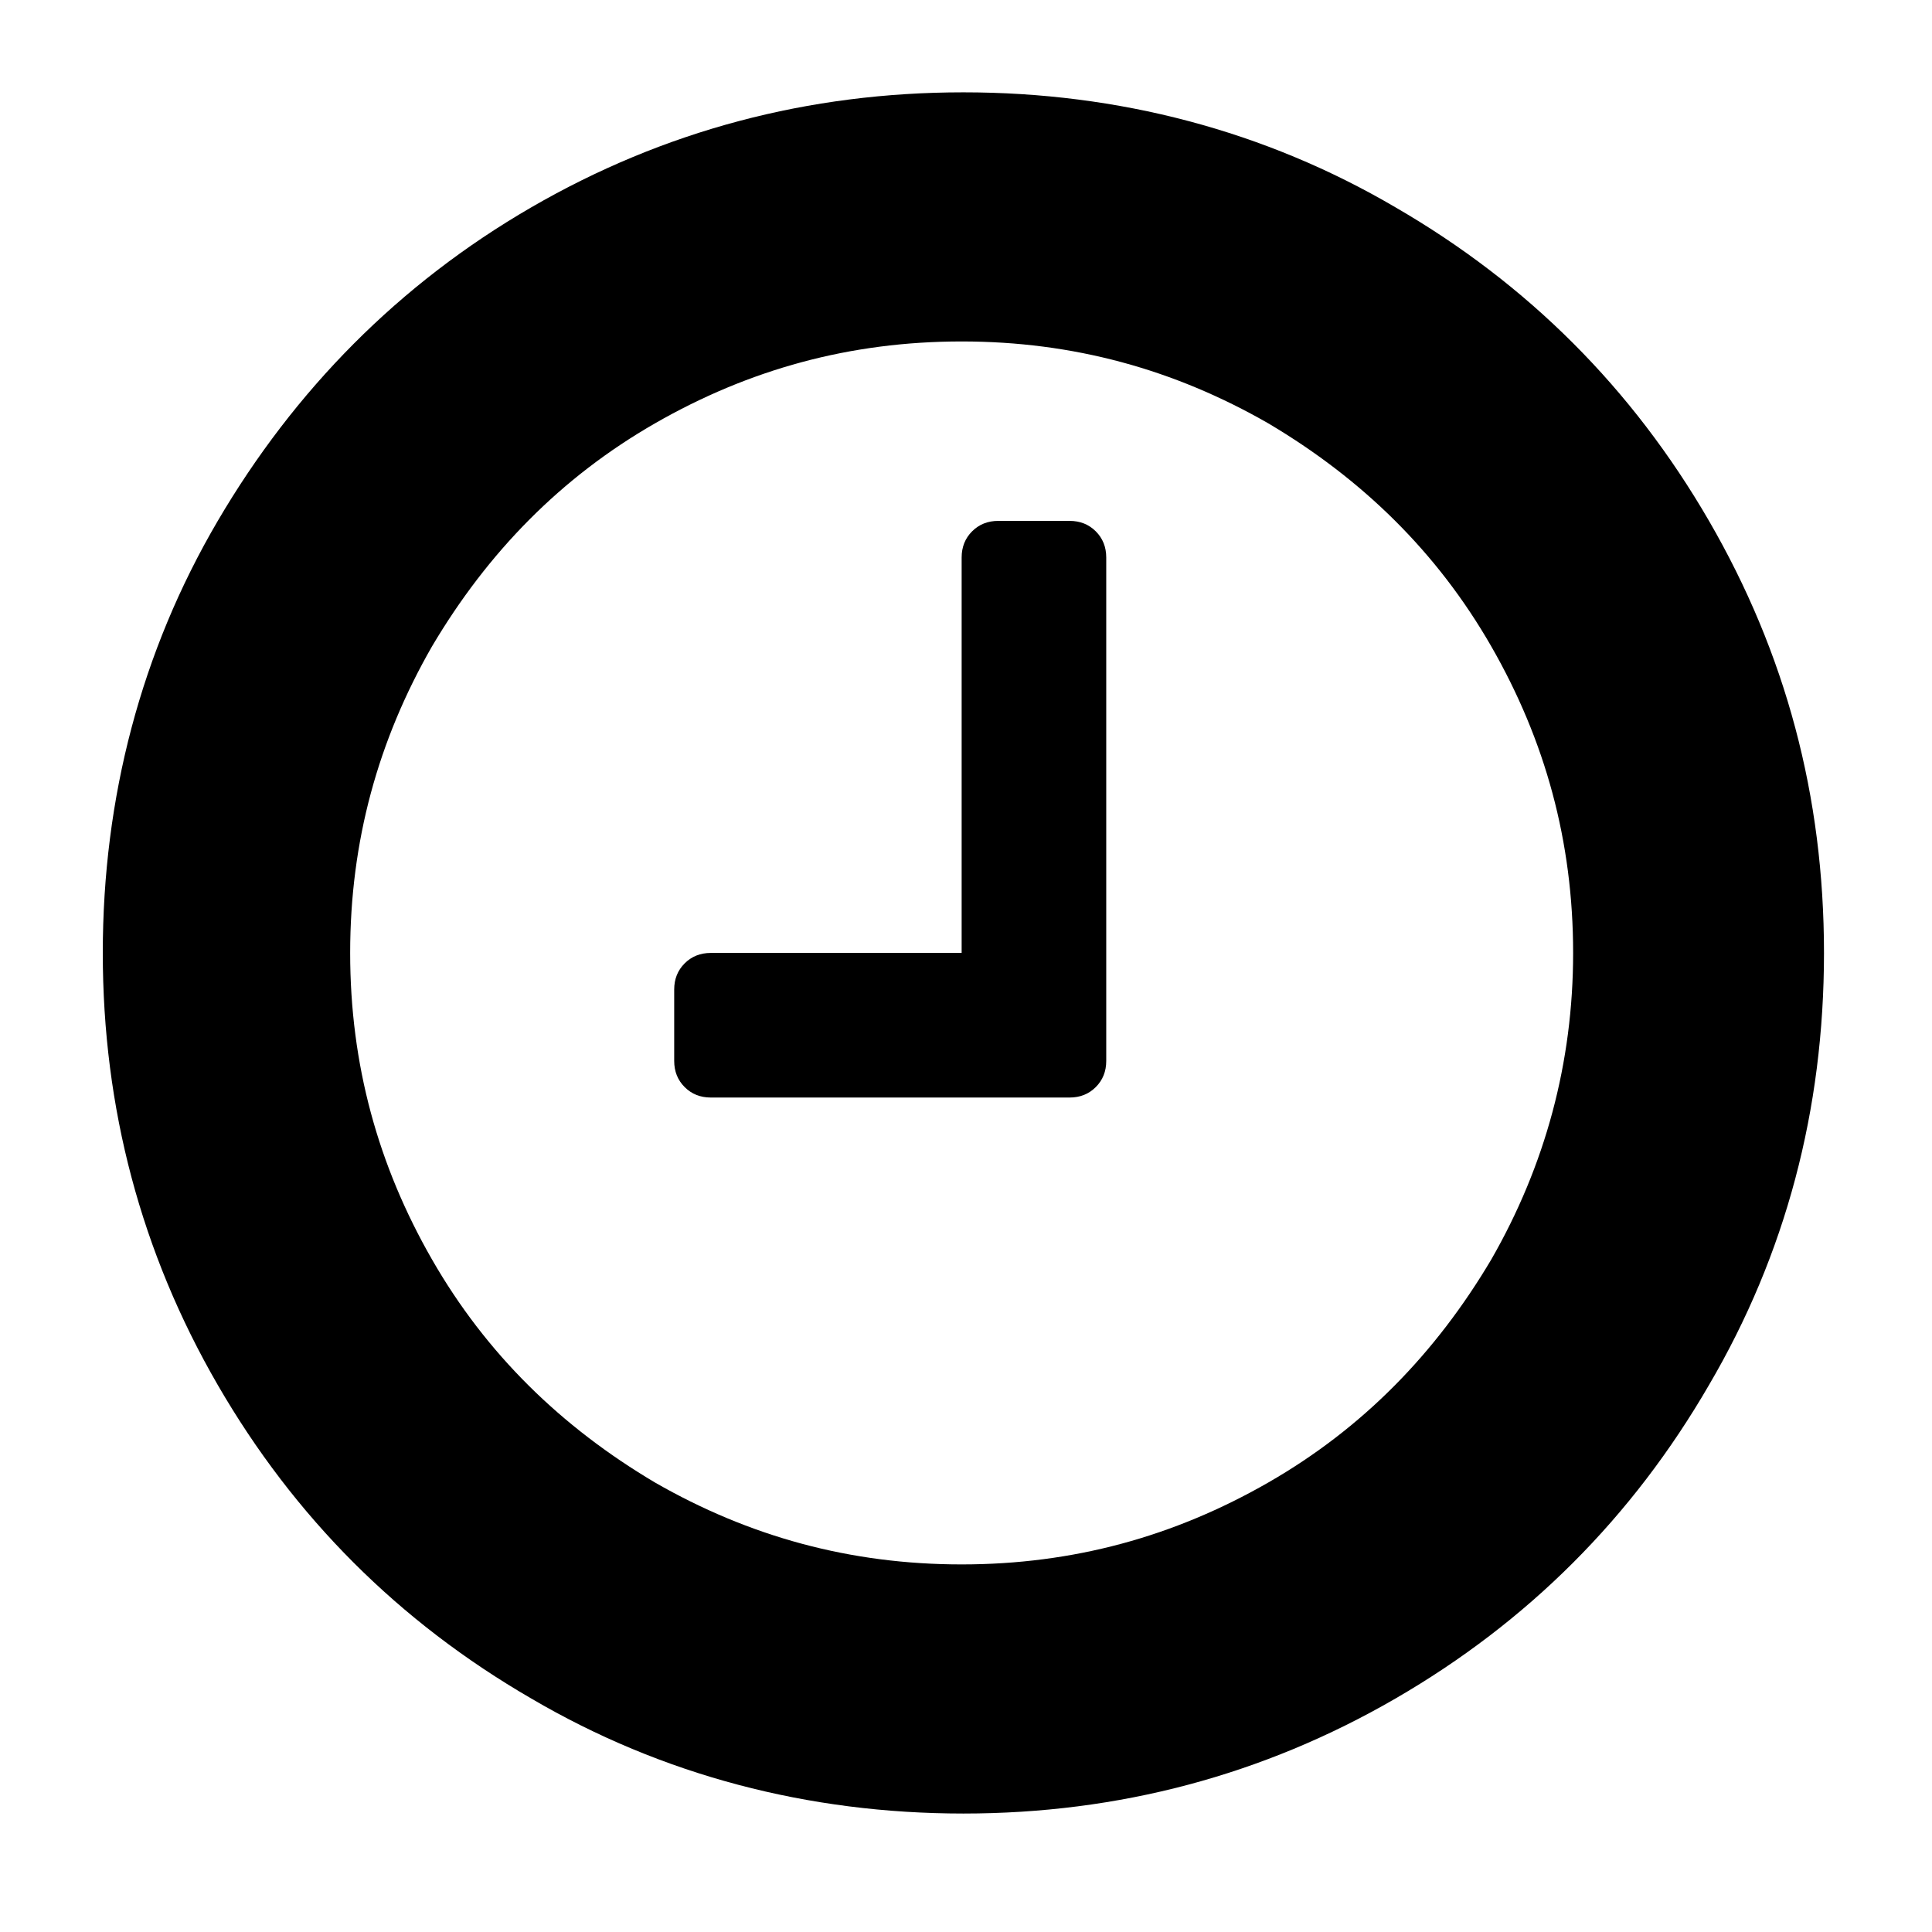
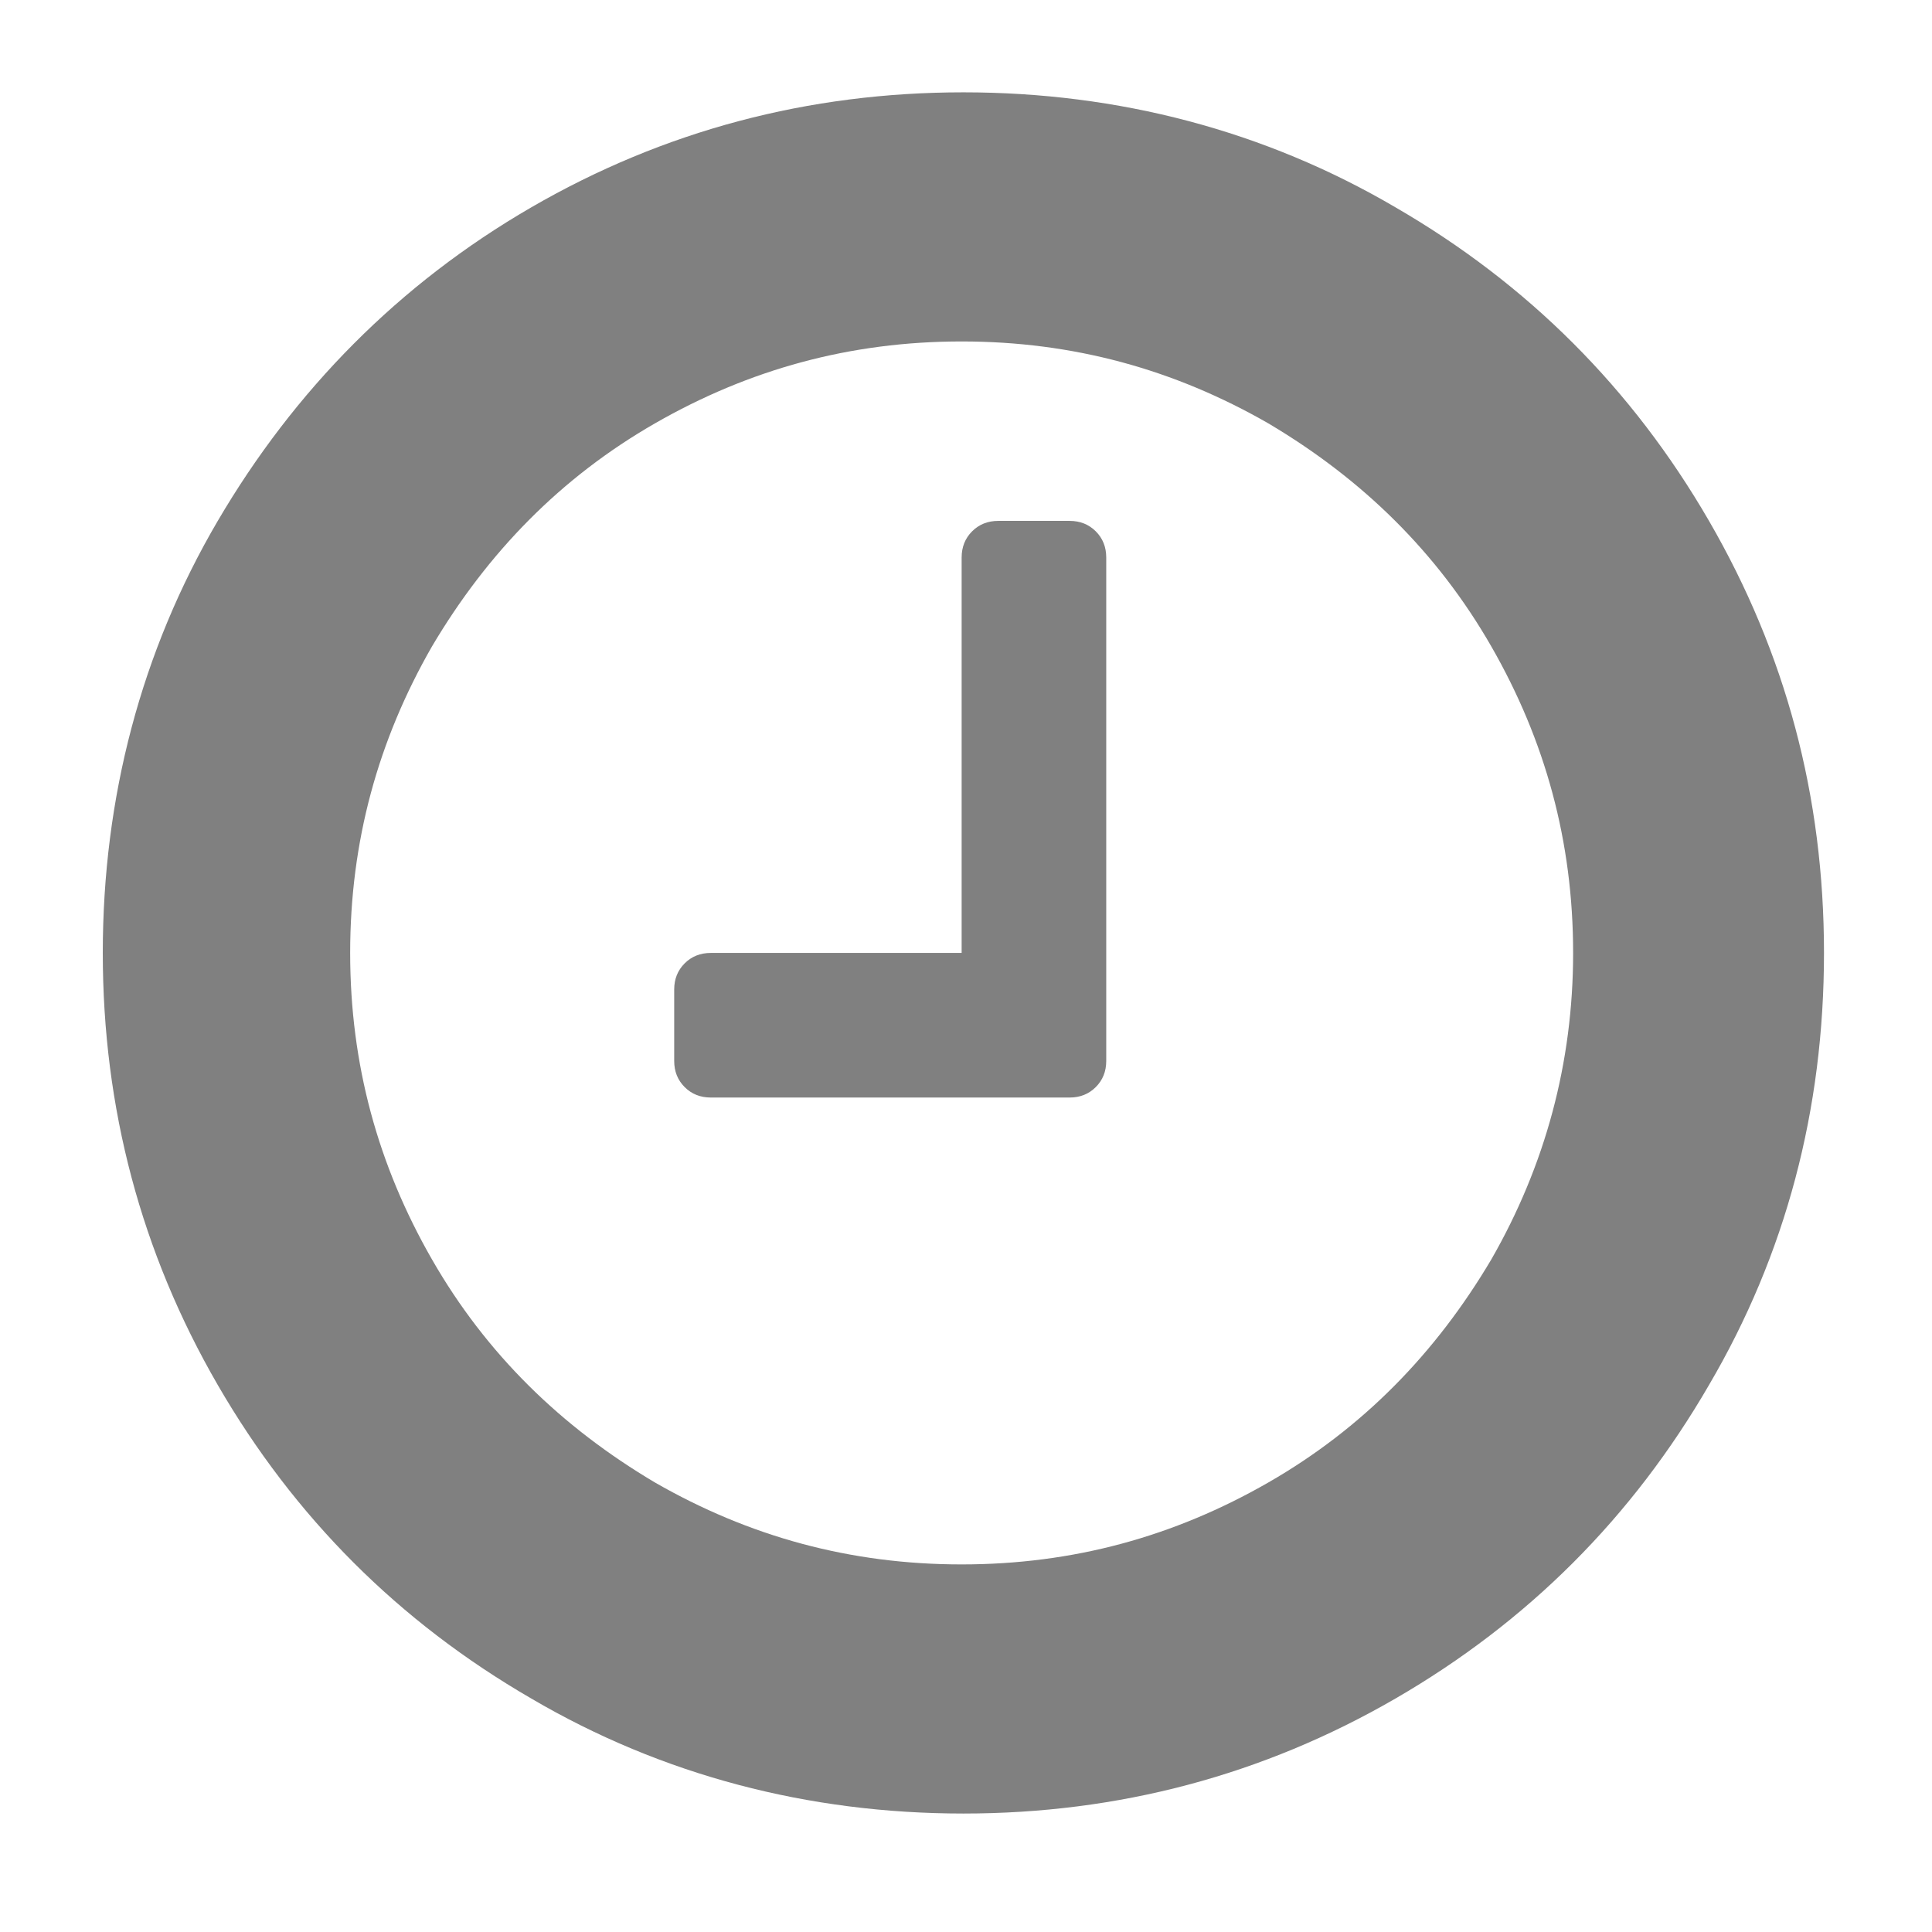
- <svg xmlns="http://www.w3.org/2000/svg" enable-background="new -398 582.7 110.9 110.9" viewBox="-398 582.7 110.9 110.9">
+ <svg xmlns="http://www.w3.org/2000/svg" fill="gray" enable-background="new -398 582.7 110.9 110.9" viewBox="-398 582.7 110.9 110.9">
  <path d="m-334.5 614.7v28.9c0 .6-.2 1.1-.6 1.5s-.9.6-1.5.6h-20.6c-.6 0-1.1-.2-1.5-.6s-.6-.9-.6-1.5v-4.1c0-.6.2-1.1.6-1.5s.9-.6 1.5-.6h14.4v-22.7c0-.6.2-1.1.6-1.5s.9-.6 1.5-.6h4.1c.6 0 1.1.2 1.5.6s.6.9.6 1.5zm26.8 22.7c0-6.4-1.6-12.2-4.7-17.6s-7.4-9.6-12.8-12.8c-5.4-3.1-11.2-4.7-17.6-4.7s-12.2 1.6-17.6 4.7-9.6 7.4-12.8 12.8c-3.1 5.4-4.7 11.2-4.7 17.6s1.6 12.2 4.7 17.6 7.4 9.6 12.8 12.8c5.4 3.1 11.2 4.7 17.6 4.7s12.2-1.6 17.6-4.7 9.6-7.4 12.8-12.8c3.1-5.4 4.7-11.3 4.7-17.6zm14.4 0c0 9-2.2 17.3-6.6 24.8-4.4 7.6-10.4 13.6-18 18s-15.9 6.6-24.8 6.6-17.3-2.2-24.8-6.6c-7.6-4.4-13.6-10.4-18-18s-6.6-15.9-6.6-24.8 2.2-17.3 6.6-24.8 10.4-13.6 18-18 15.9-6.6 24.8-6.6 17.3 2.2 24.8 6.6c7.6 4.4 13.6 10.4 18 18s6.6 15.8 6.6 24.8z" />
</svg>
